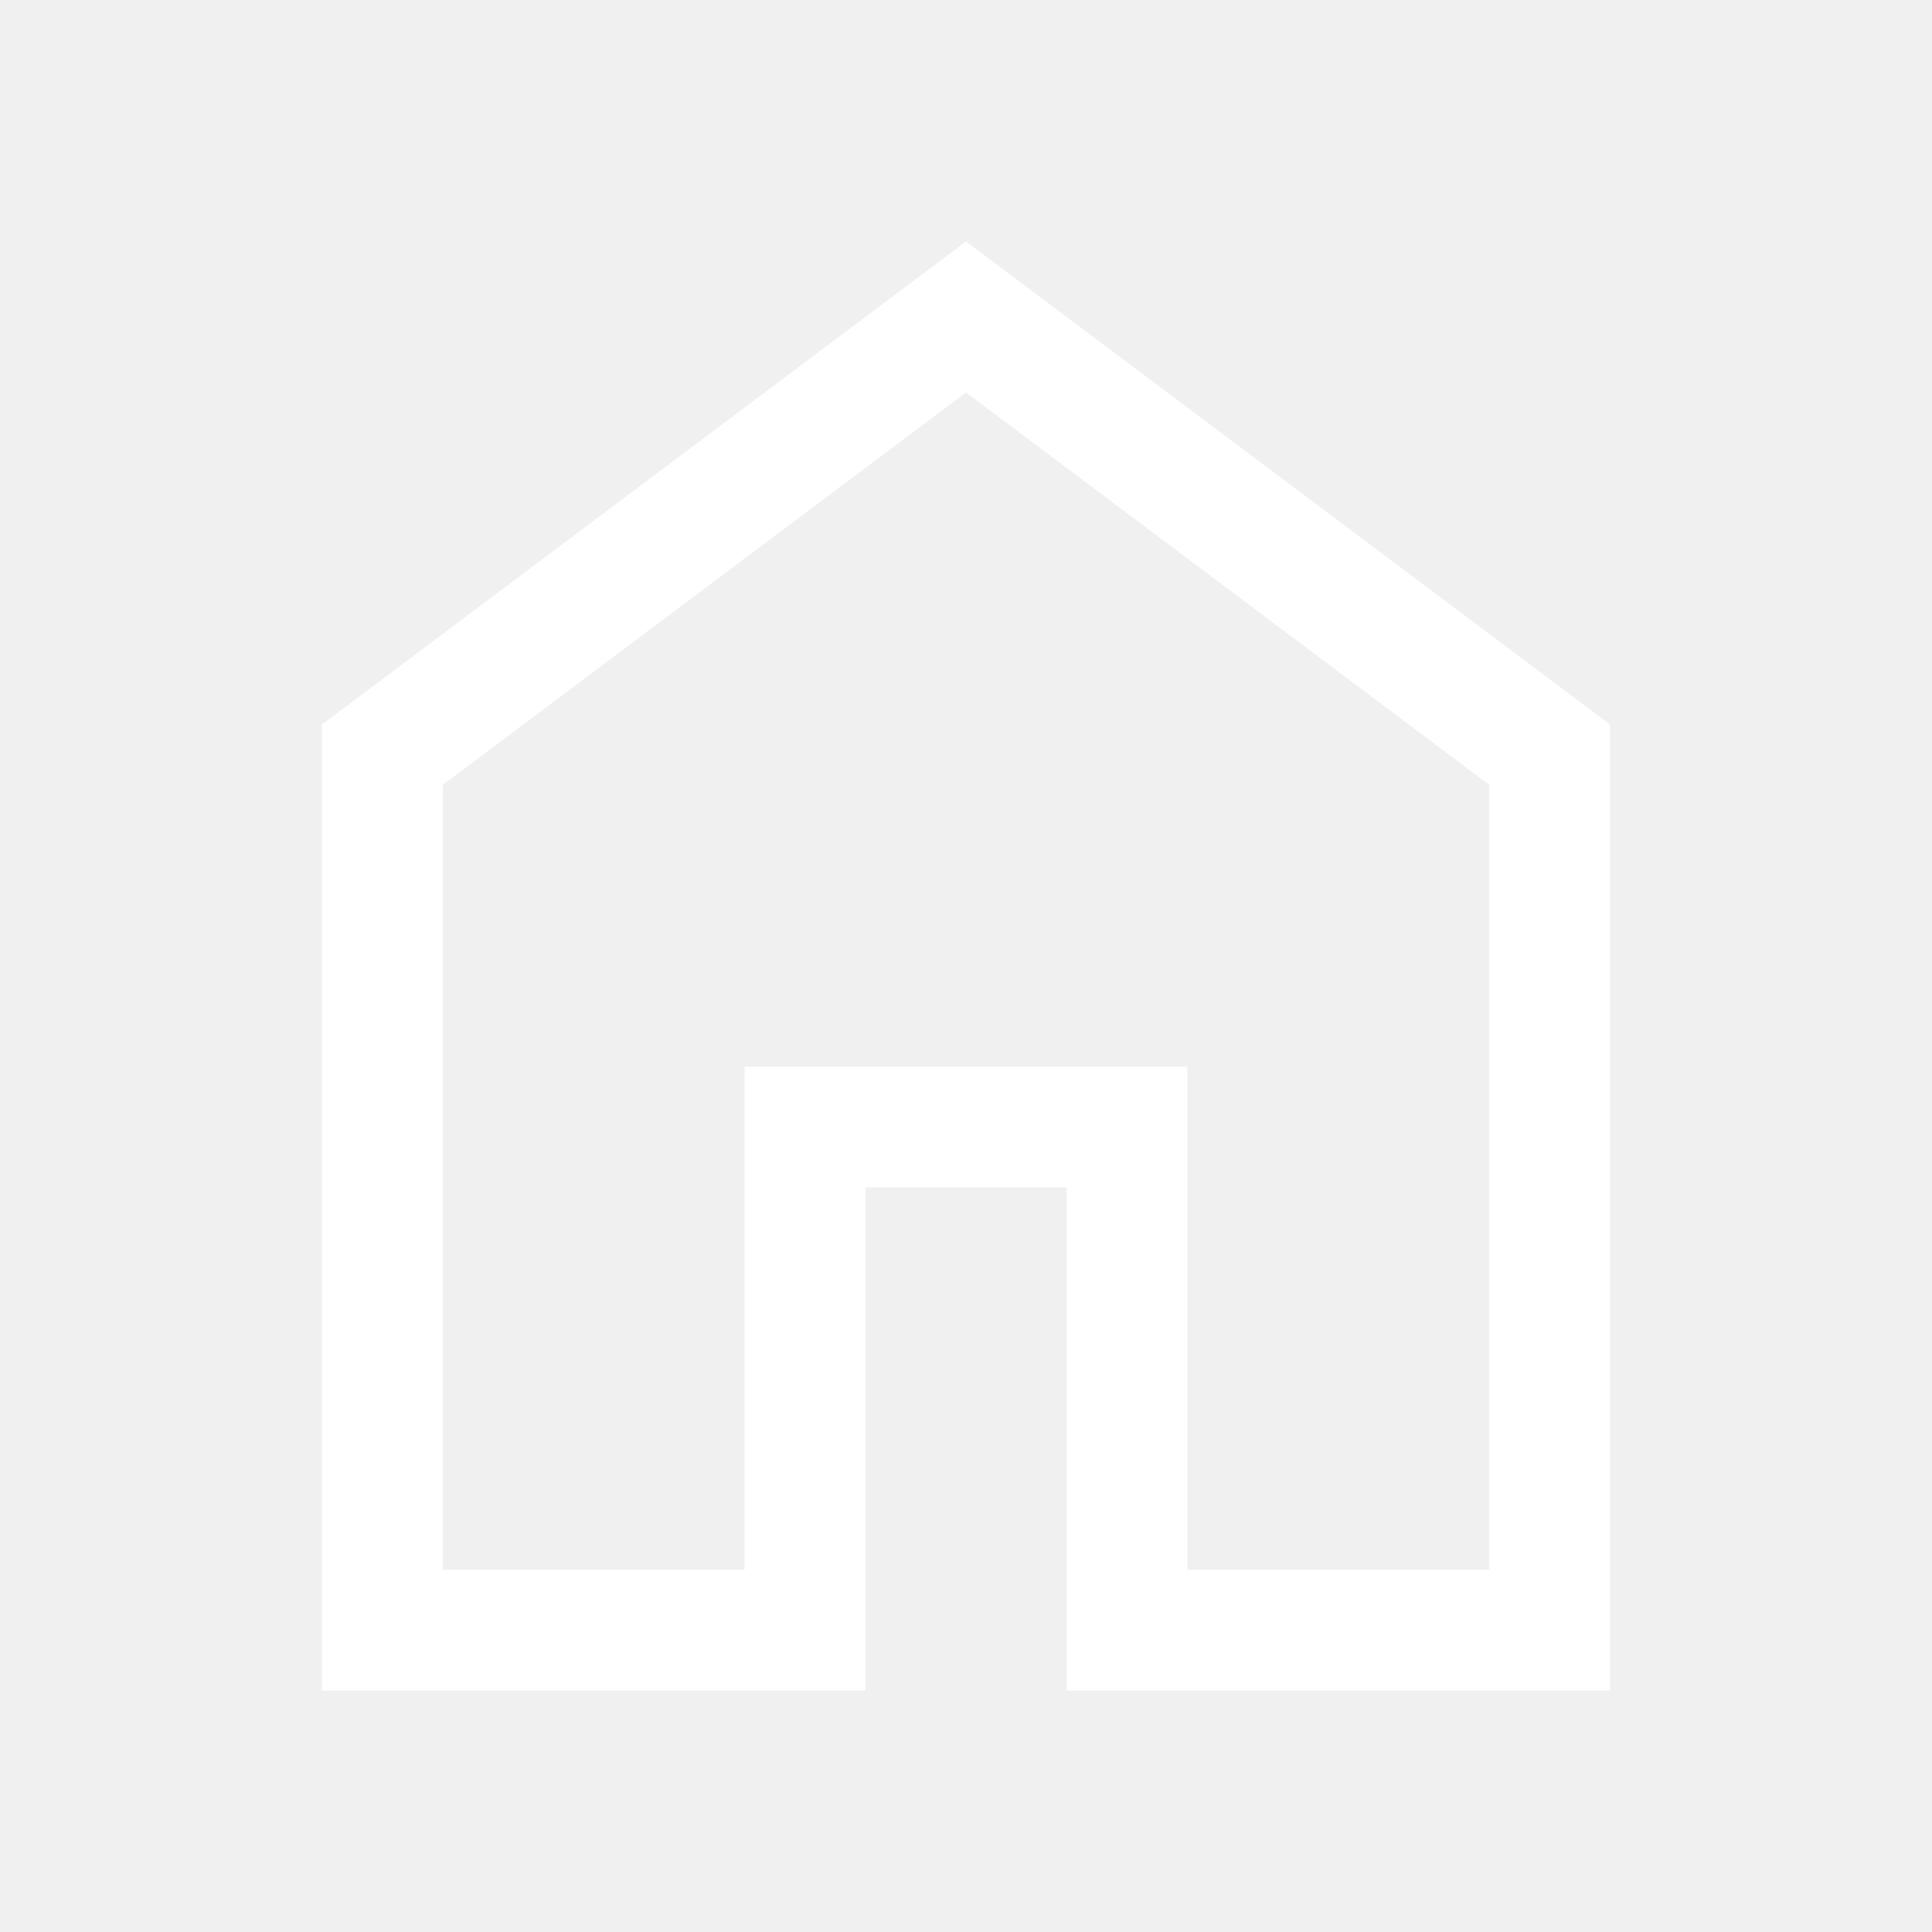
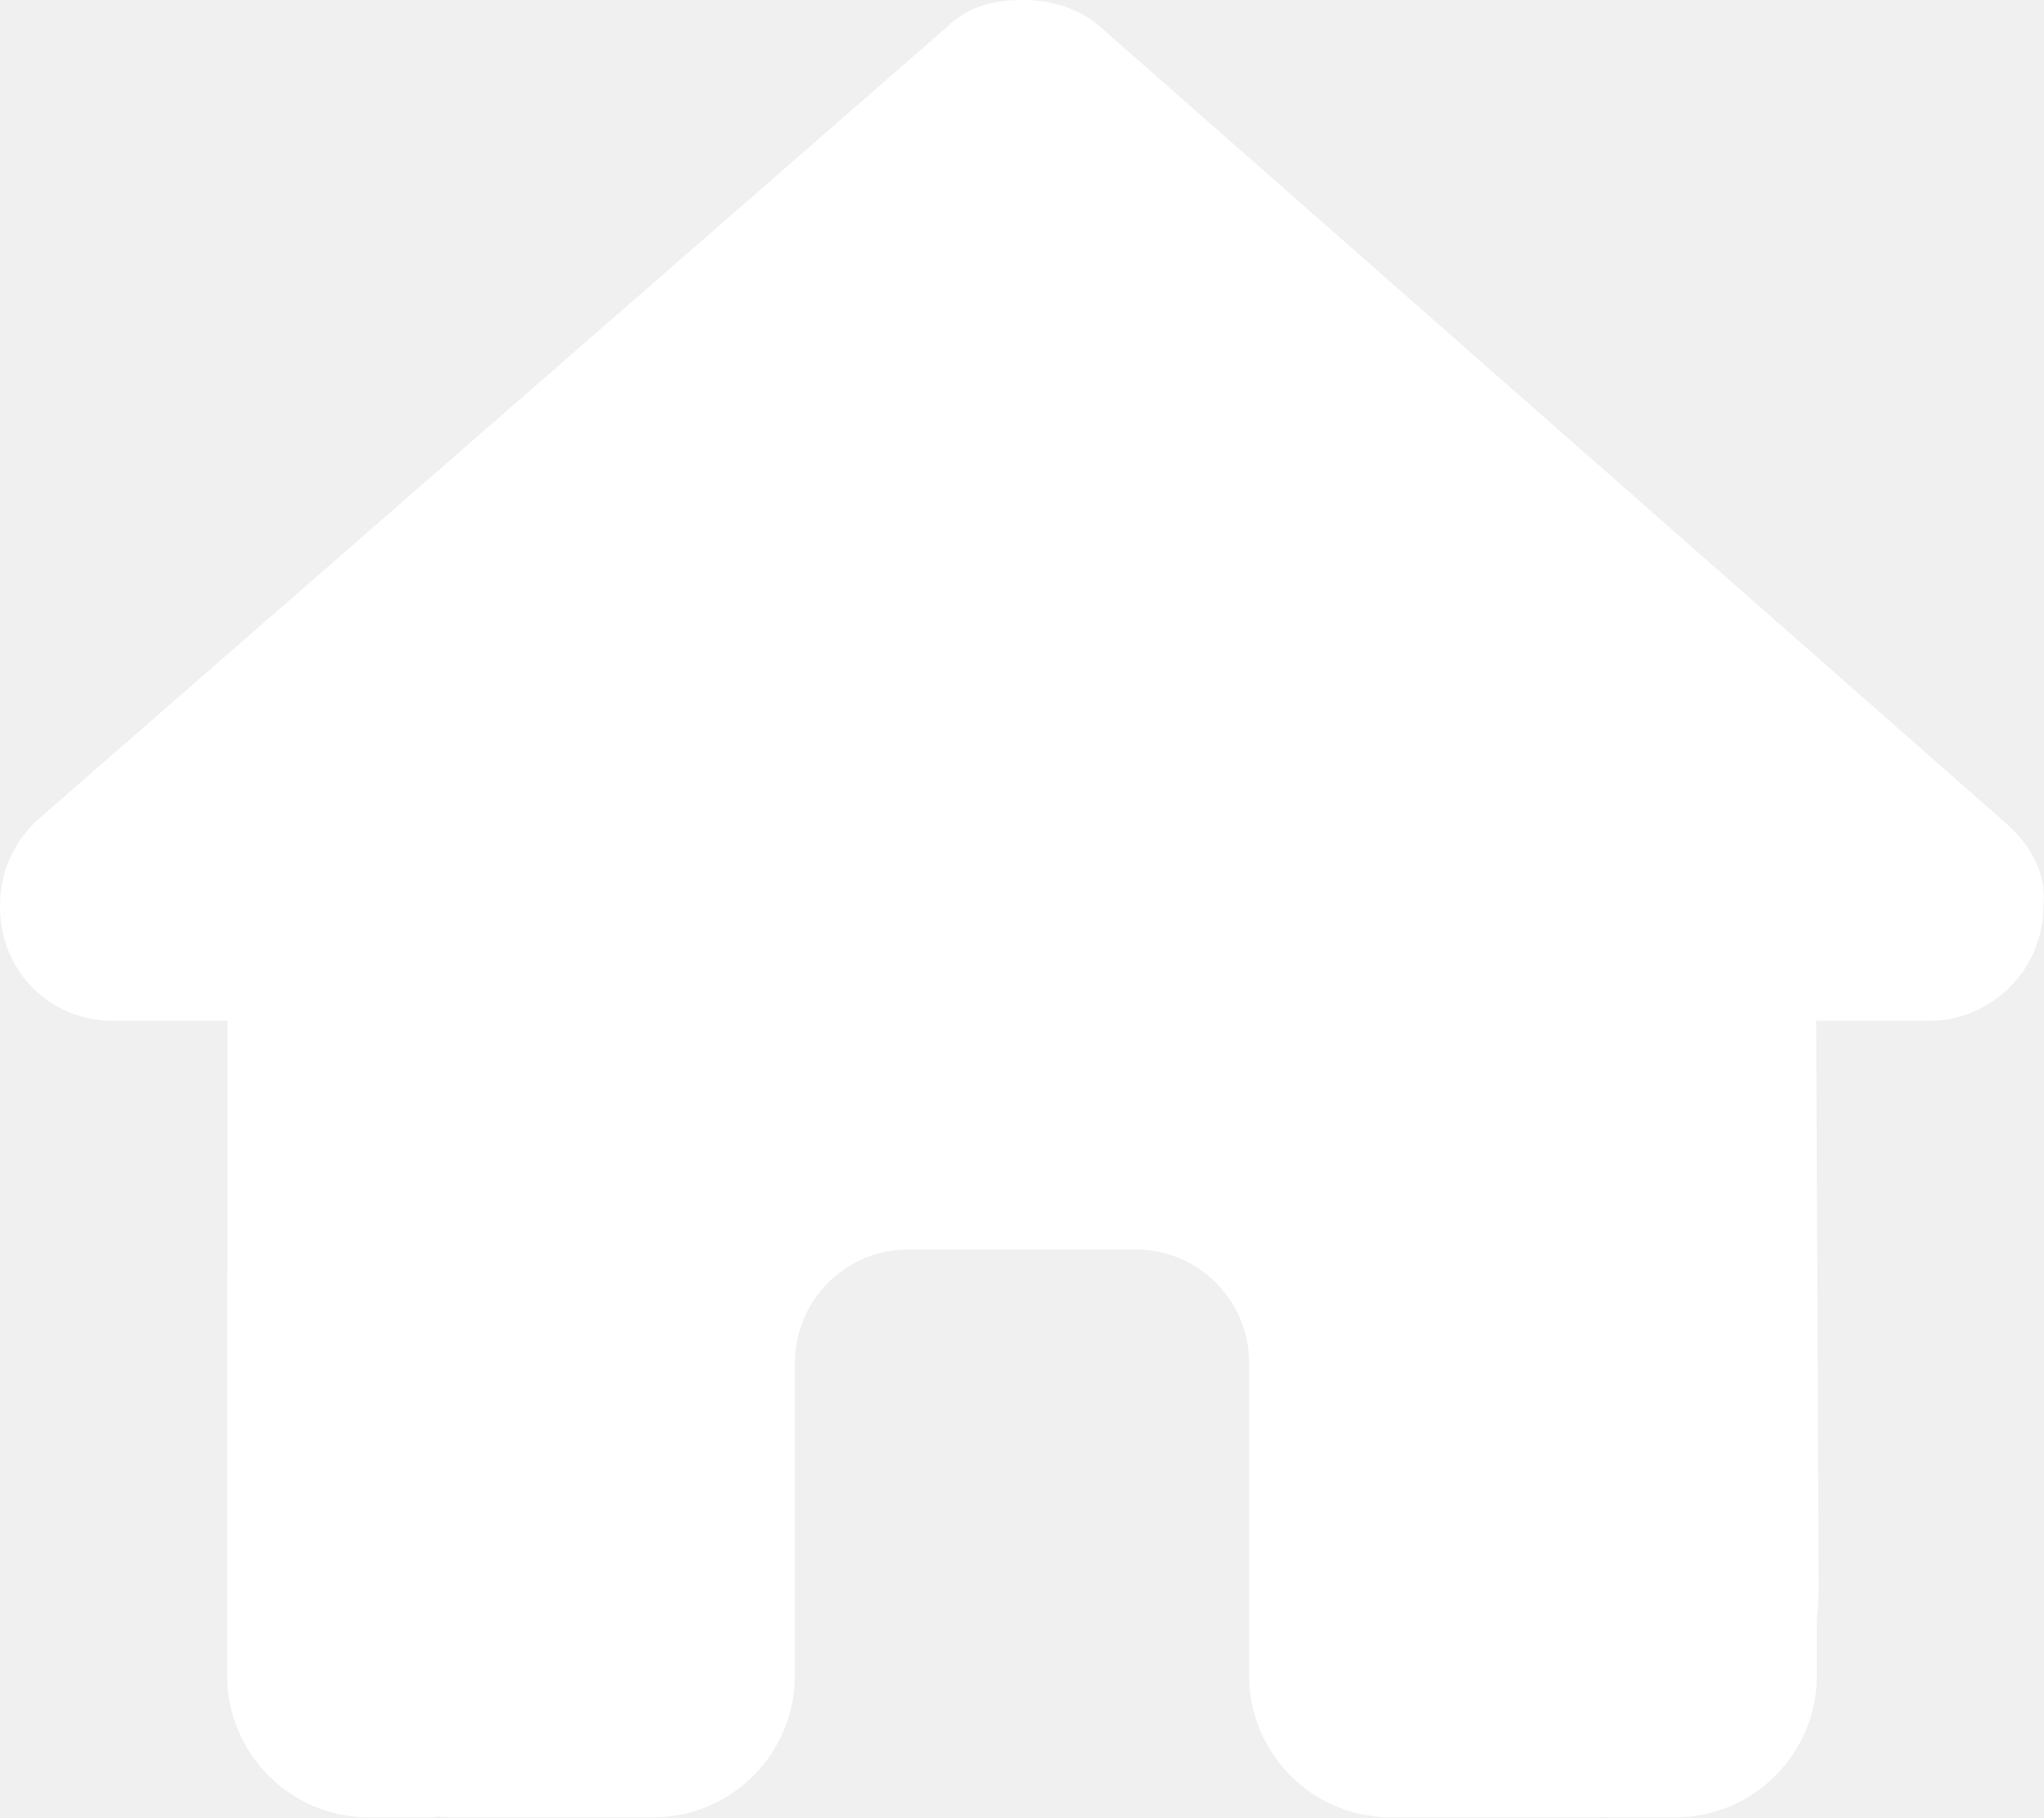
- <svg xmlns="http://www.w3.org/2000/svg" height="48" viewBox="0 -960 960 960" width="48">
-   <style>
- 		path {
- 		fill: white;
- 		}
- 	</style>
-   <path d="M220-180h150v-250h220v250h150v-390L480-765 220-570v390Zm-60 60v-480l320-240 320 240v480H530v-250H430v250H160Zm320-353Z" />
+ <svg xmlns="http://www.w3.org/2000/svg" height="1em" viewBox="0 0 576 512">
+   <style>svg{fill:#ffffff}</style>
+   <path d="M575.8 255.5c0 18-15 32.1-32 32.1h-32l.7 160.2c0 2.7-.2 5.4-.5 8.1V472c0 22.1-17.9 40-40 40H456c-1.1 0-2.2 0-3.3-.1c-1.4 .1-2.8 .1-4.2 .1H416 392c-22.1 0-40-17.9-40-40V448 384c0-17.7-14.3-32-32-32H256c-17.7 0-32 14.3-32 32v64 24c0 22.1-17.9 40-40 40H160 128.1c-1.5 0-3-.1-4.5-.2c-1.2 .1-2.4 .2-3.6 .2H104c-22.1 0-40-17.9-40-40V360c0-.9 0-1.9 .1-2.8V287.6H32c-18 0-32-14-32-32.1c0-9 3-17 10-24L266.4 8c7-7 15-8 22-8s15 2 21 7L564.8 231.5c8 7 12 15 11 24z" />
</svg>
